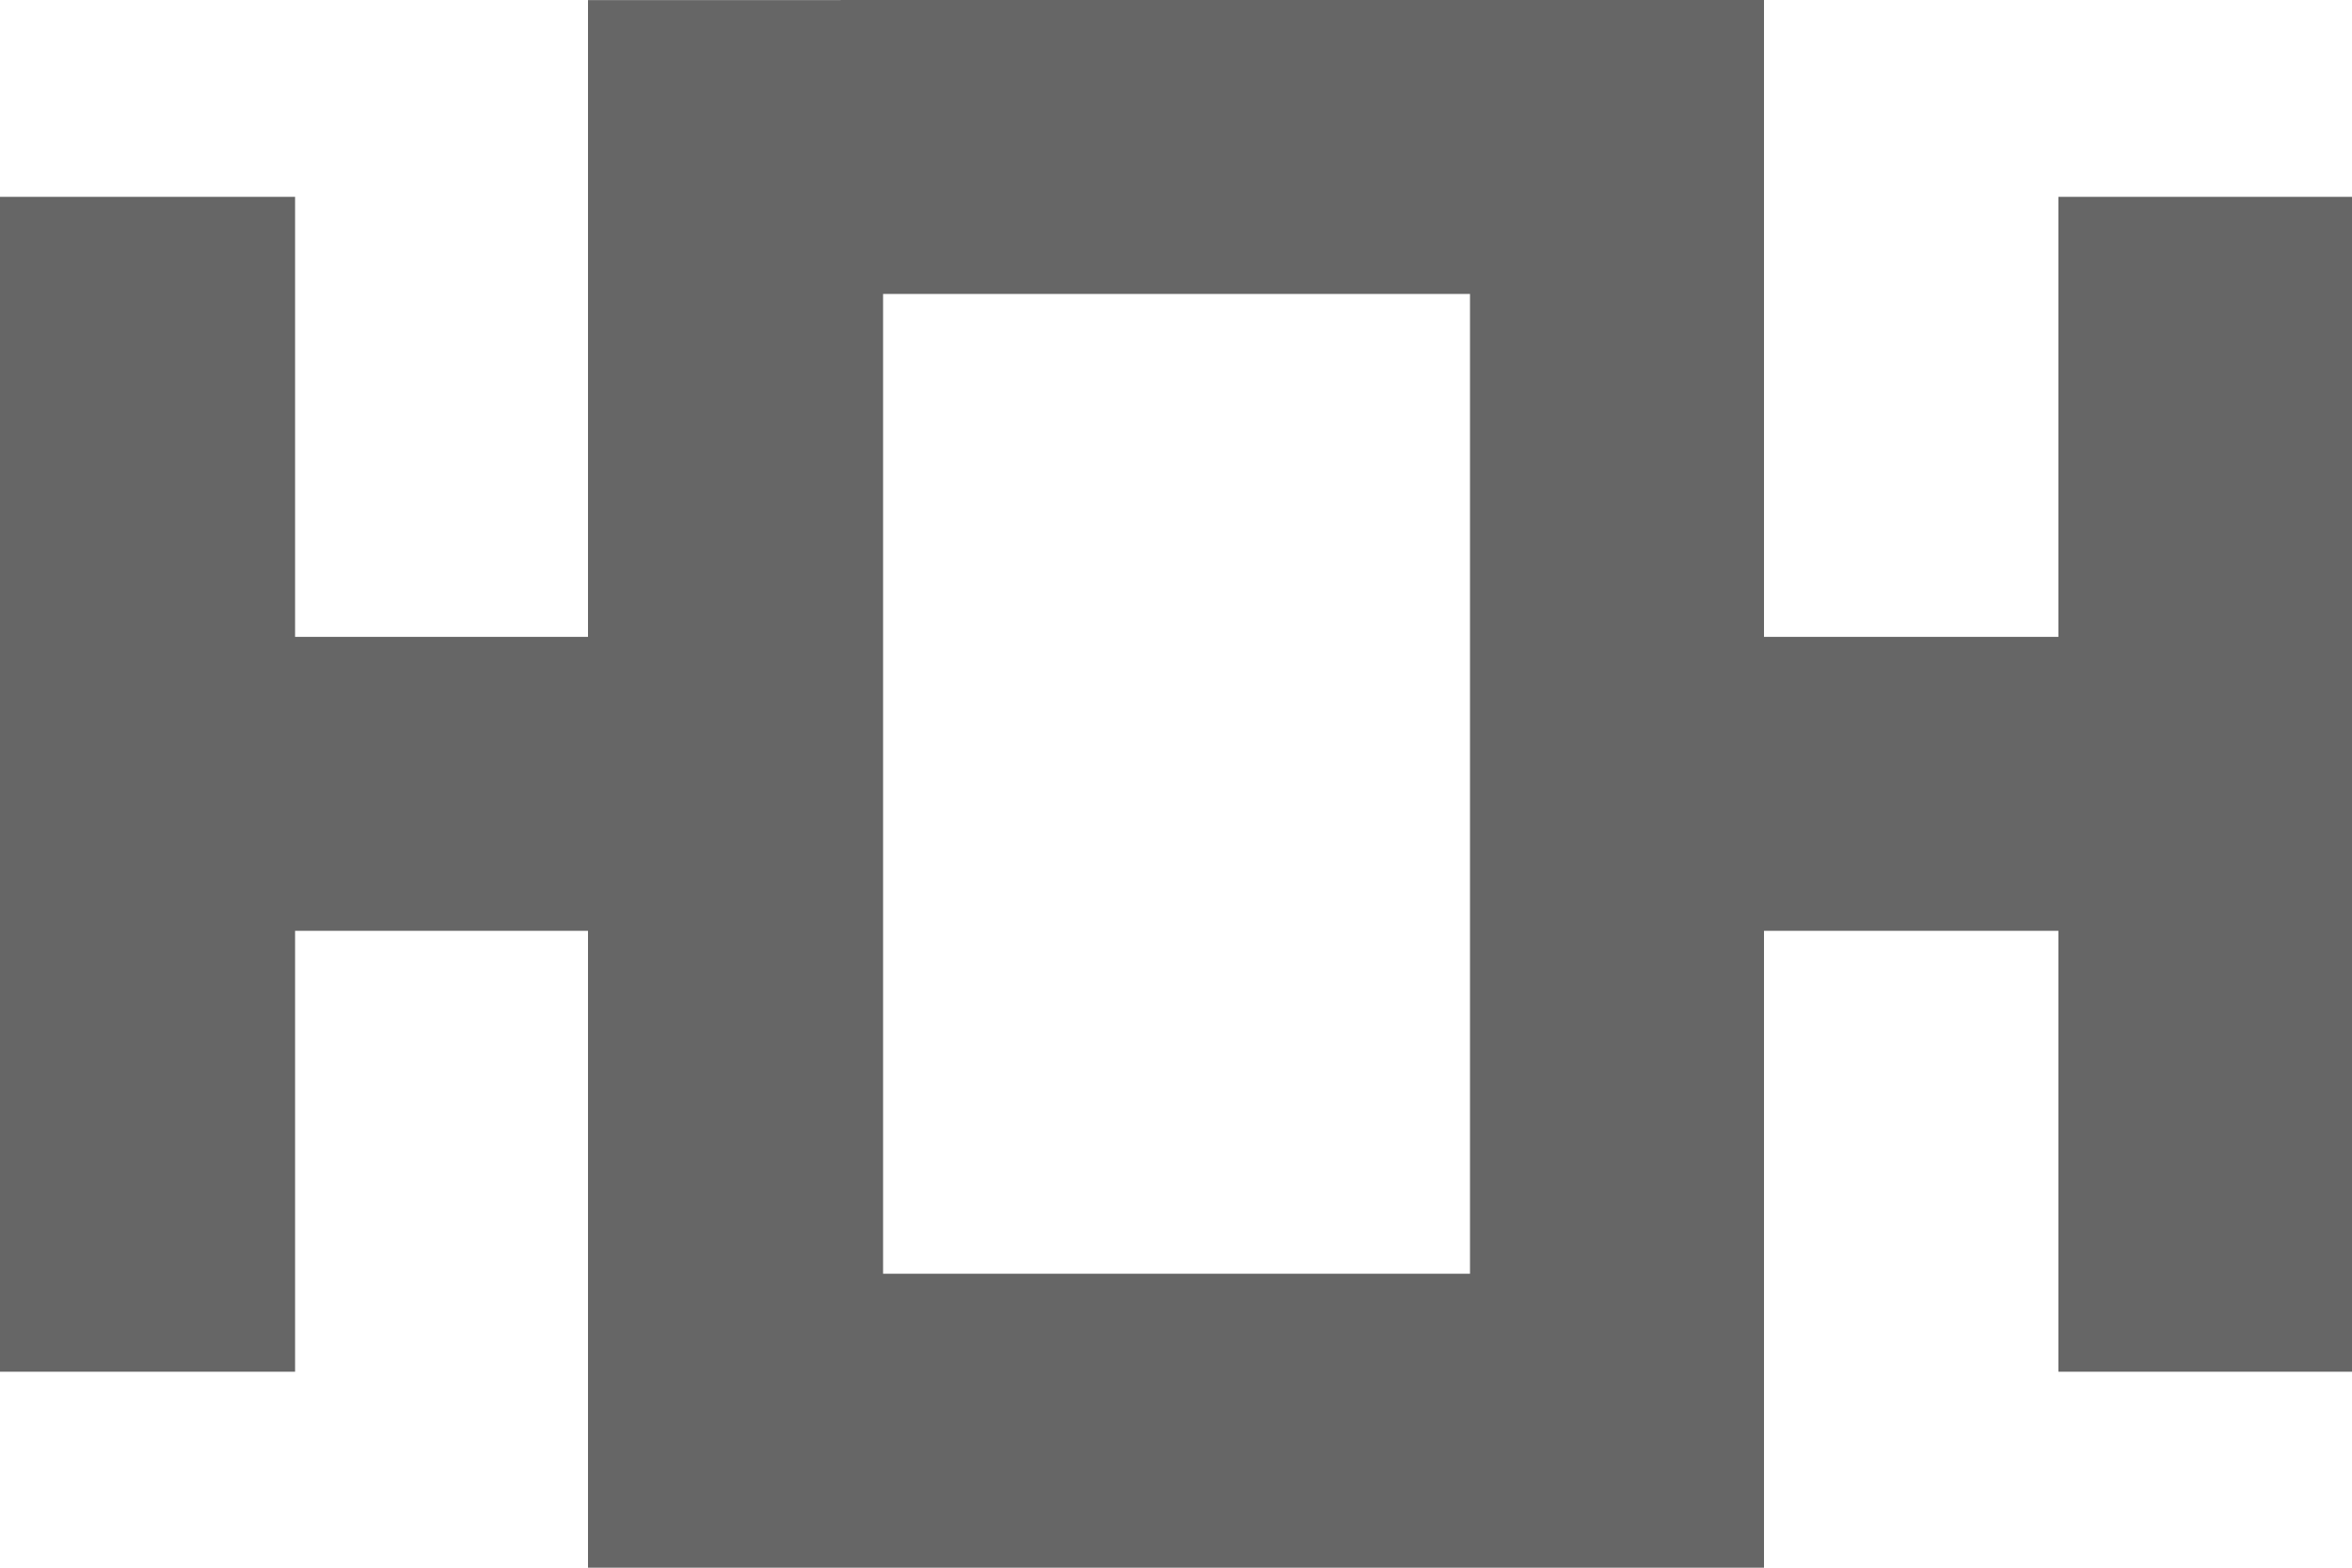
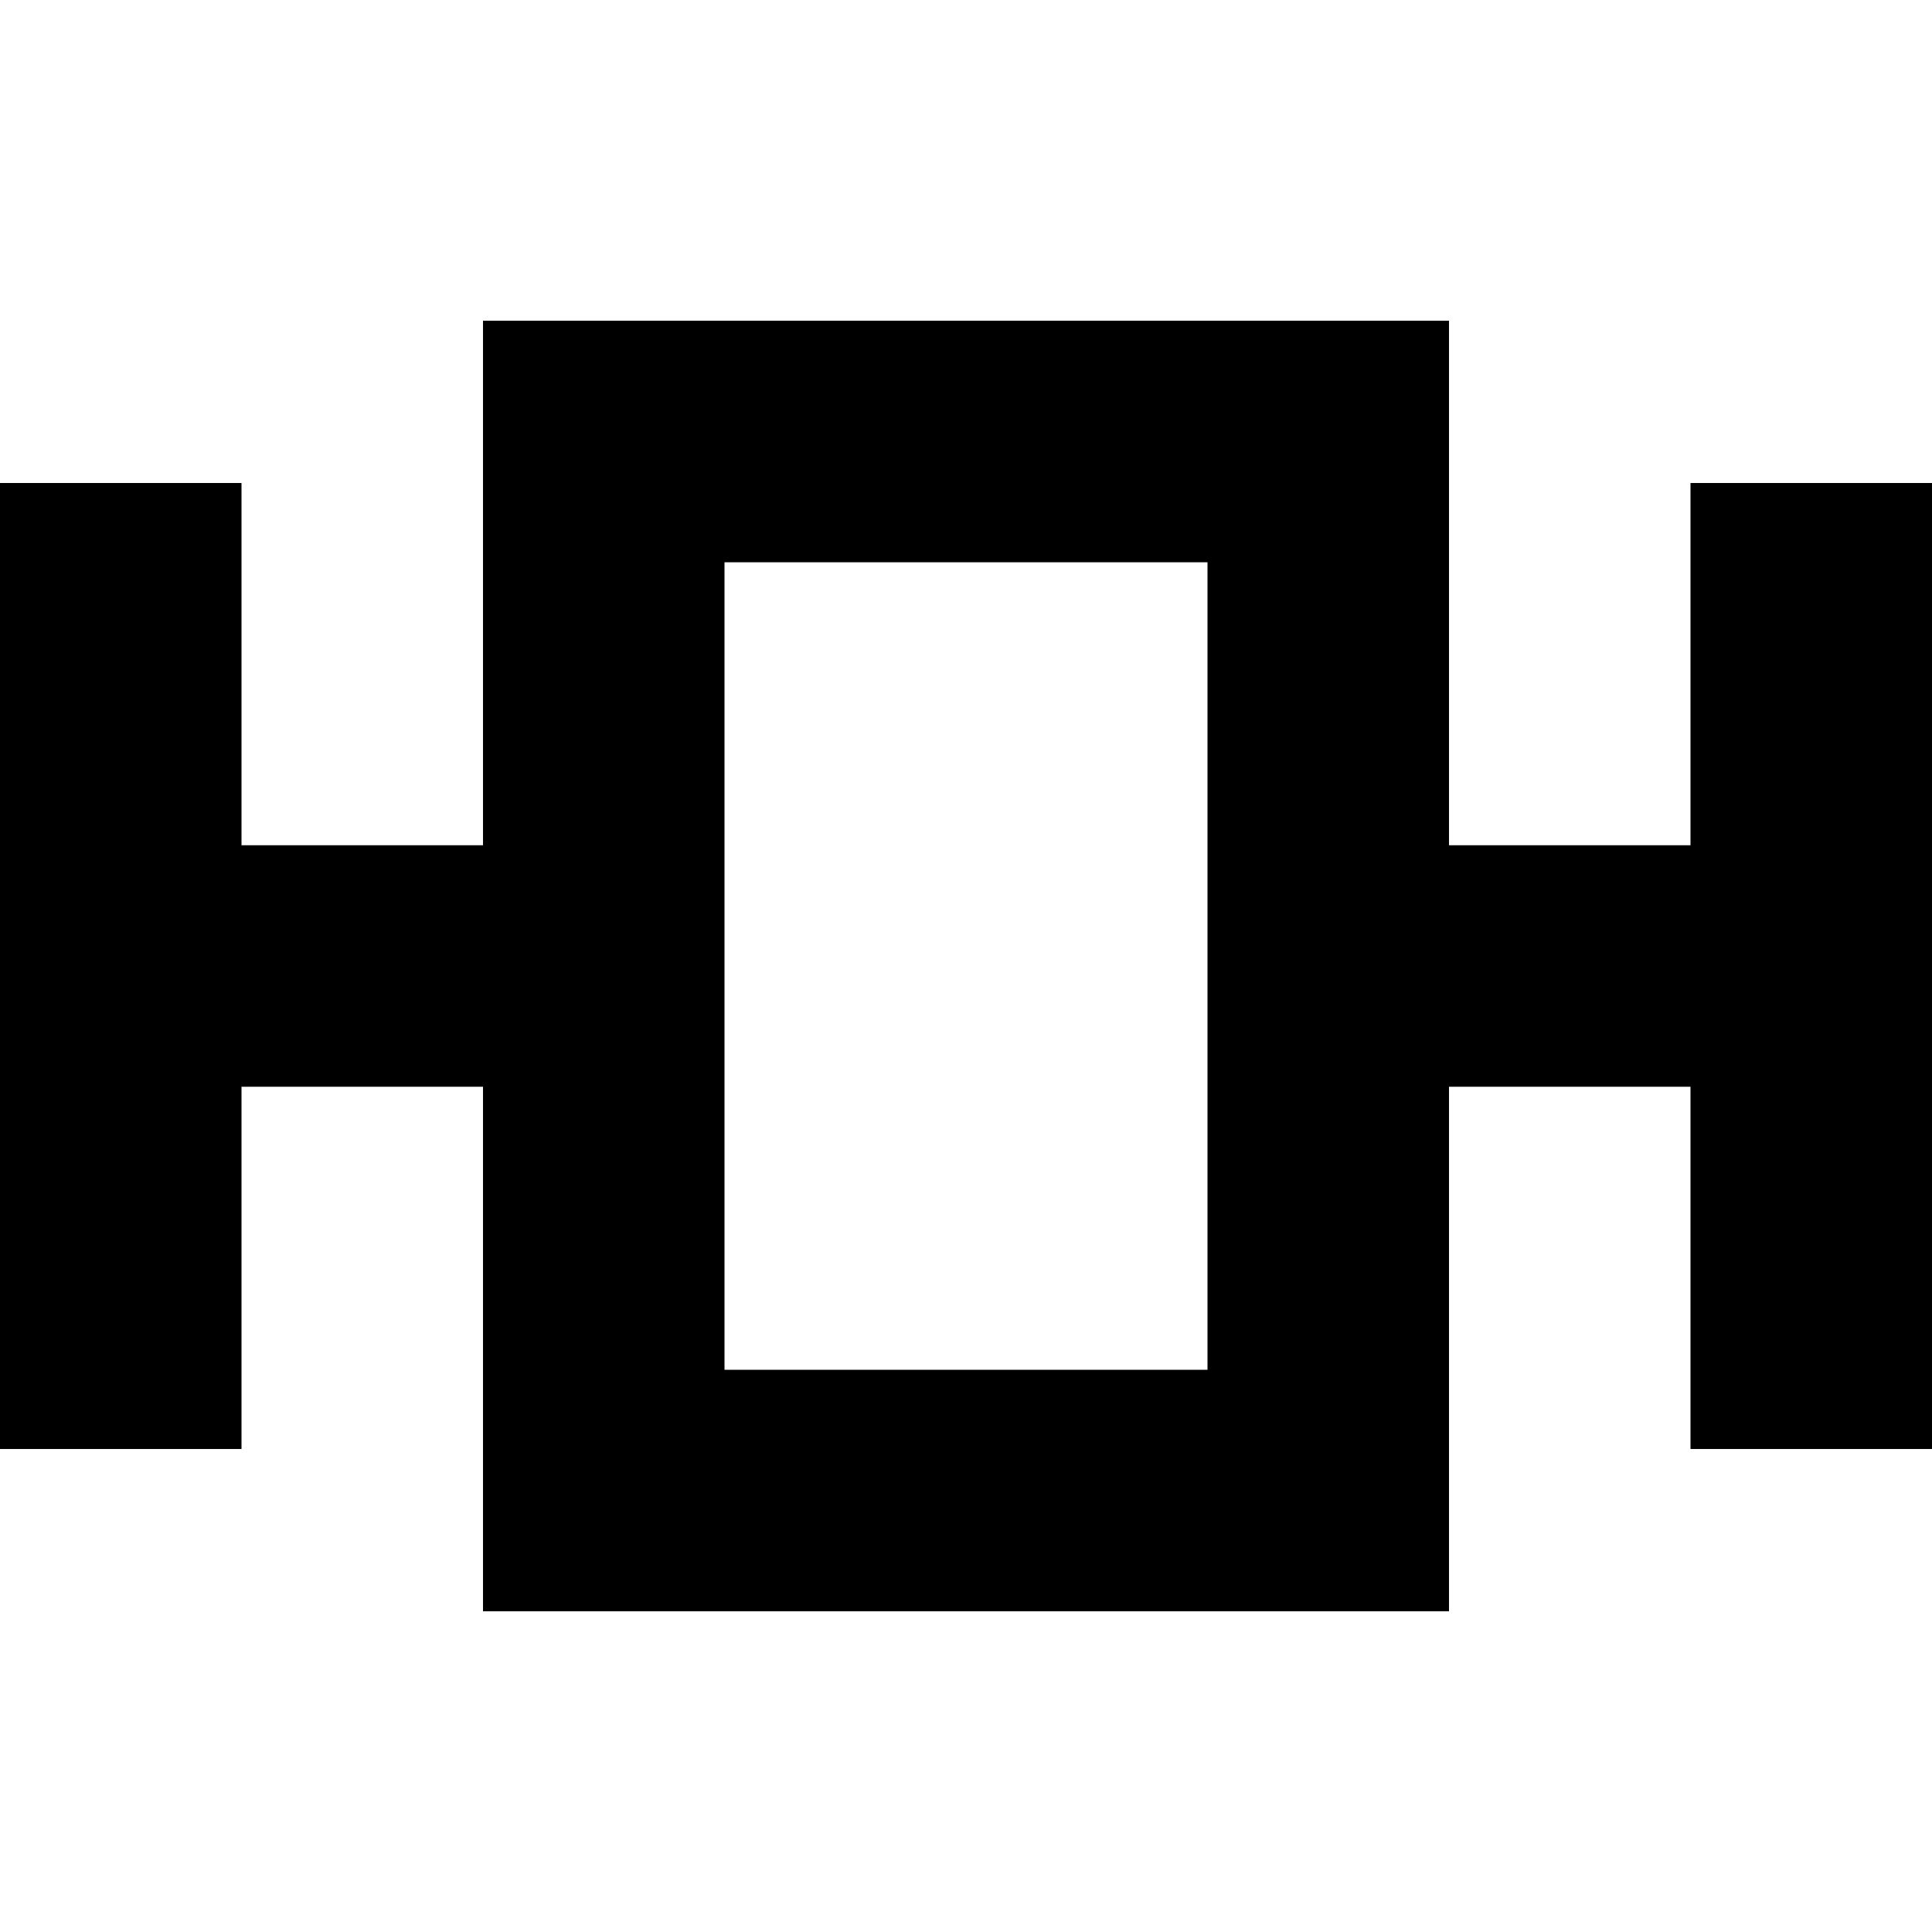
- <svg xmlns="http://www.w3.org/2000/svg" version="1.1" x="0px" y="0px" width="24" height="16" viewBox="0 0 24 16" enable-background="new 0 0.028 24 16" xml:space="preserve" fill="#666666">
-   <g>
-     <path d="M 21.004,2.009l0,4.491 L 18,6.5 l0-3.5 L 18,2.359 L 18,0 L 8.578,0 l0,0.001 L 6,0.001 l0,6.499 L 3.011,6.5 L 3.011,2.009 L0,2.009 l0,11.991 l 3.011,0 l0-4.5 L 6,9.5 l0,6.5 l 2.5,0 l 0.511,0 L 18,16 l0-2.812 l0-0.188 l0-3.5 l 3.004,0 l0,4.5 L 24,14 L 24,2.009 L 21.004,2.009 z M 9.011,13l0-10 L 15,3 l0,10 L 9.011,13 z" />
-   </g>
+ <svg xmlns="http://www.w3.org/2000/svg" version="1.1" width="32" height="32" viewBox="0 0 32 32">
+   <path d="M28 8v6h-4v-8.688h-16v8.688h-4v-6h-4v16h4v-6h4v8.688h16v-8.688h4v6h4v-16zM12 22.688v-13.375h8v13.375z" />
</svg>
